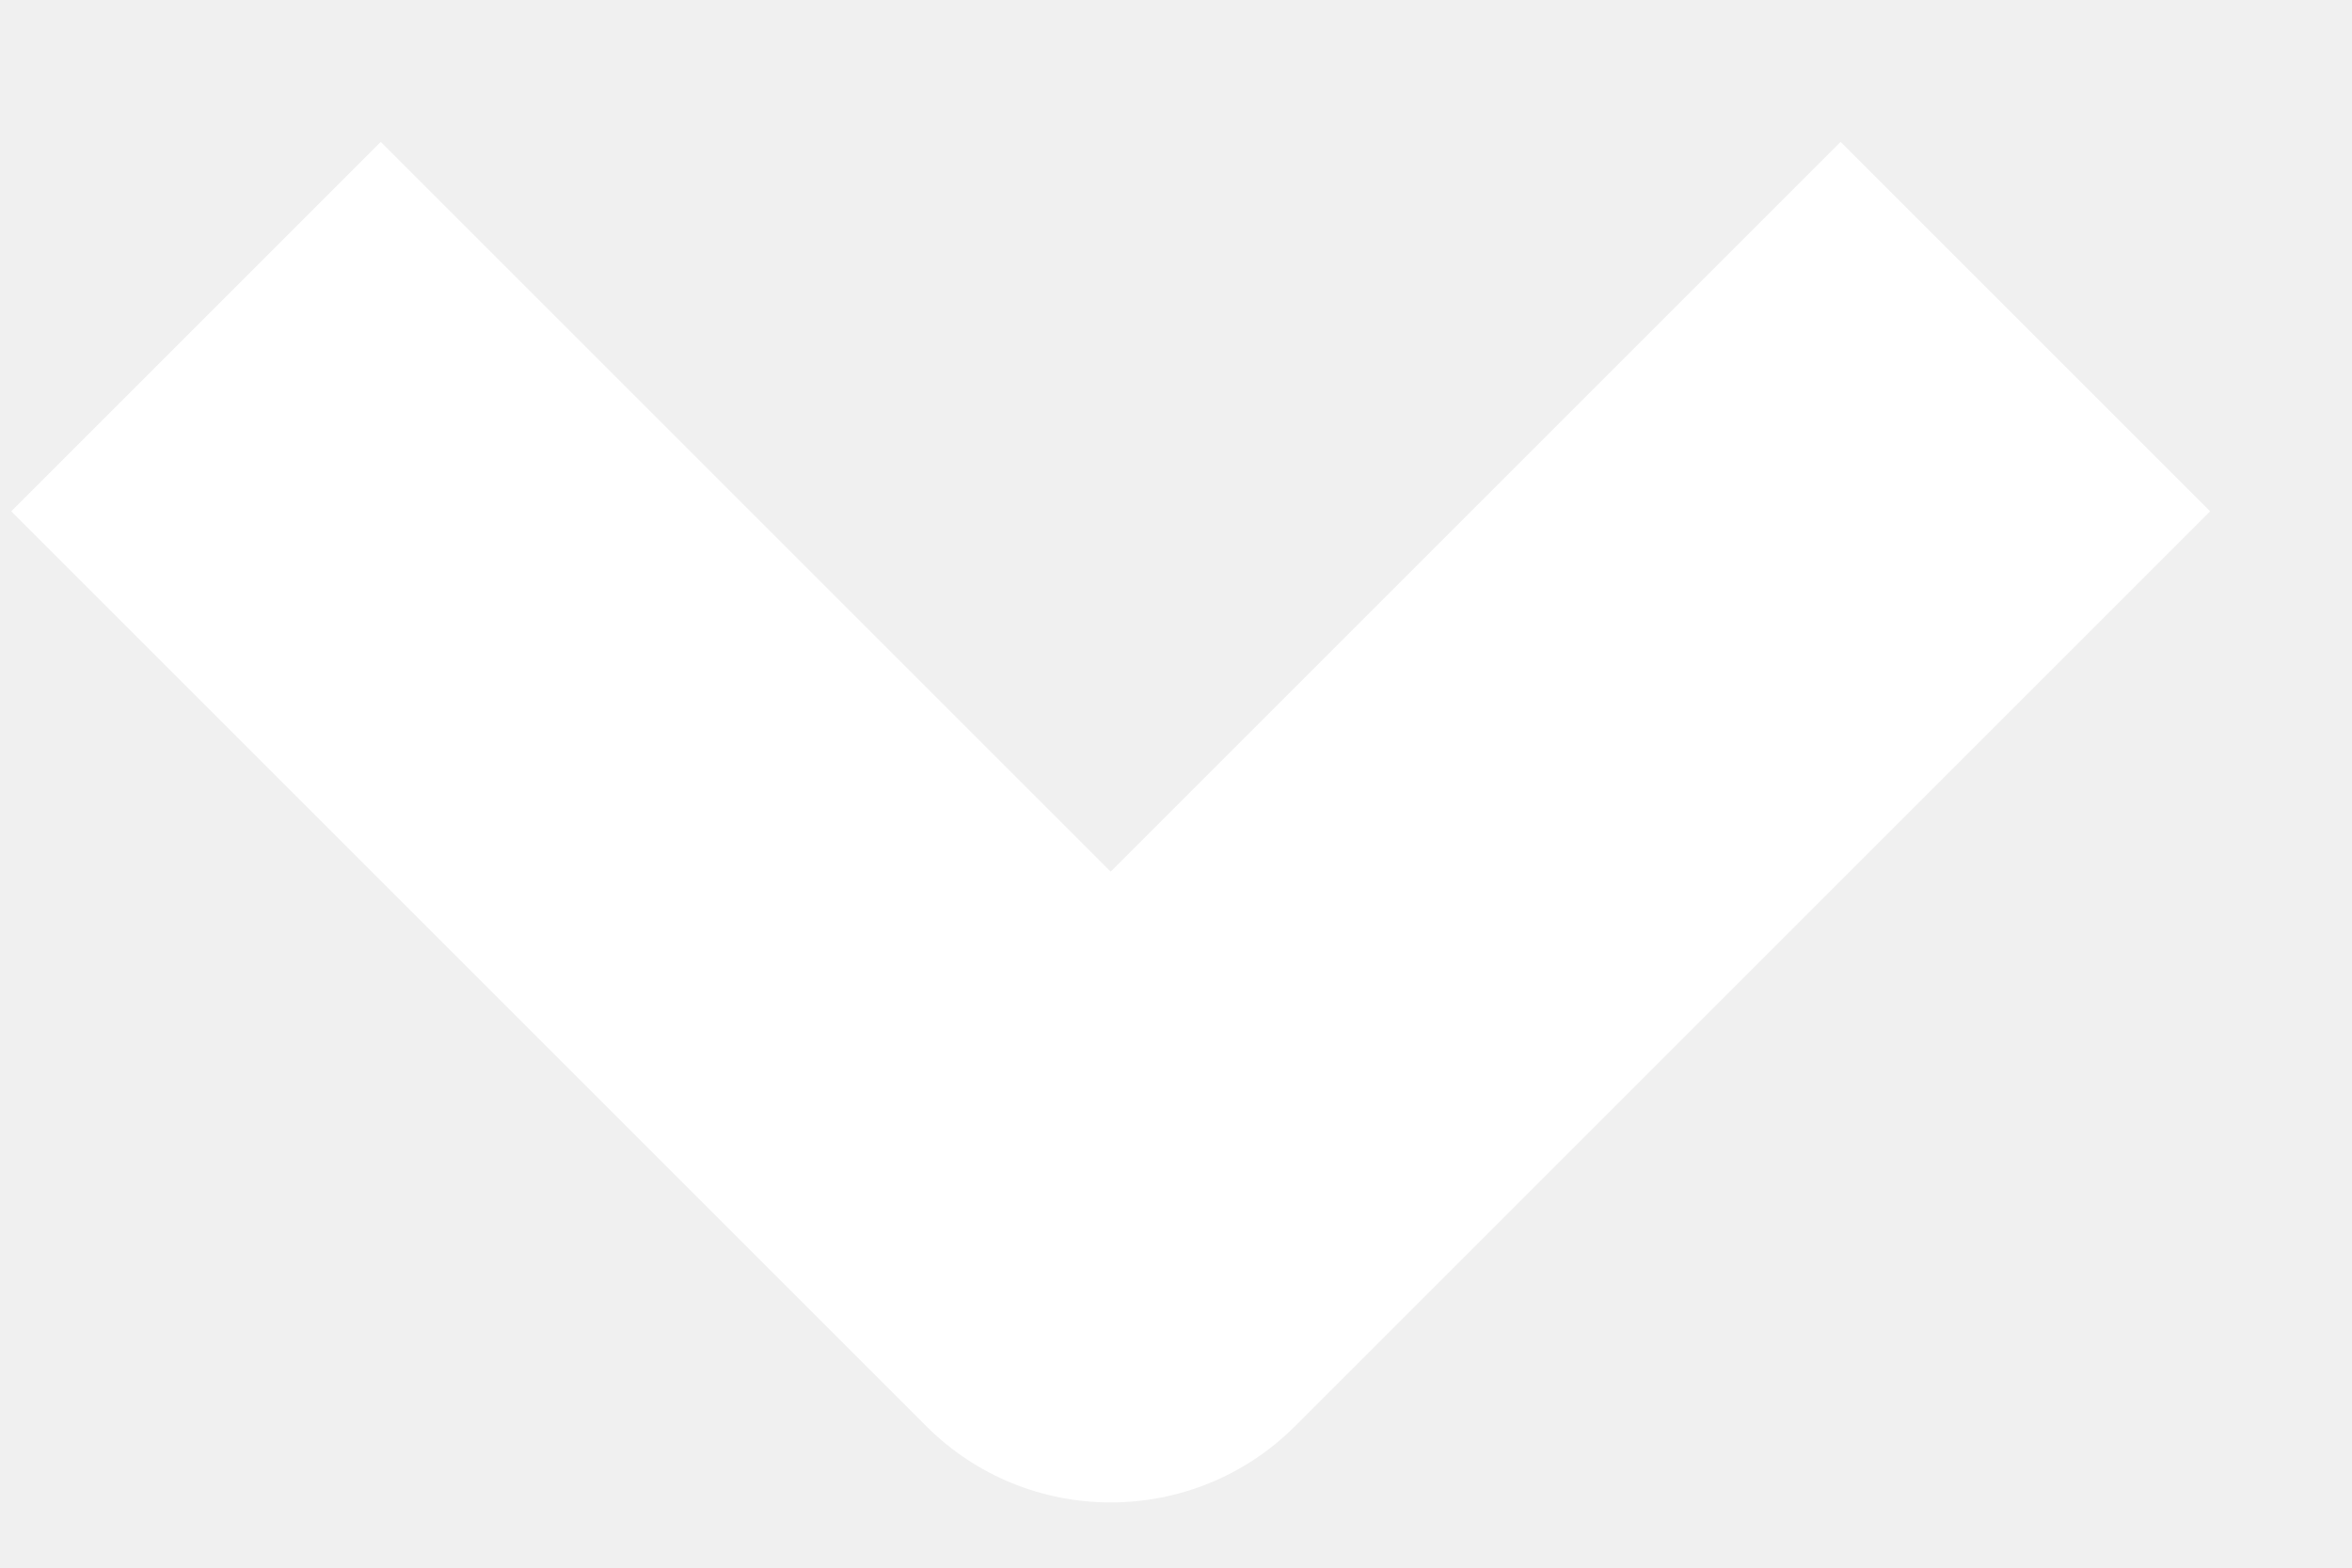
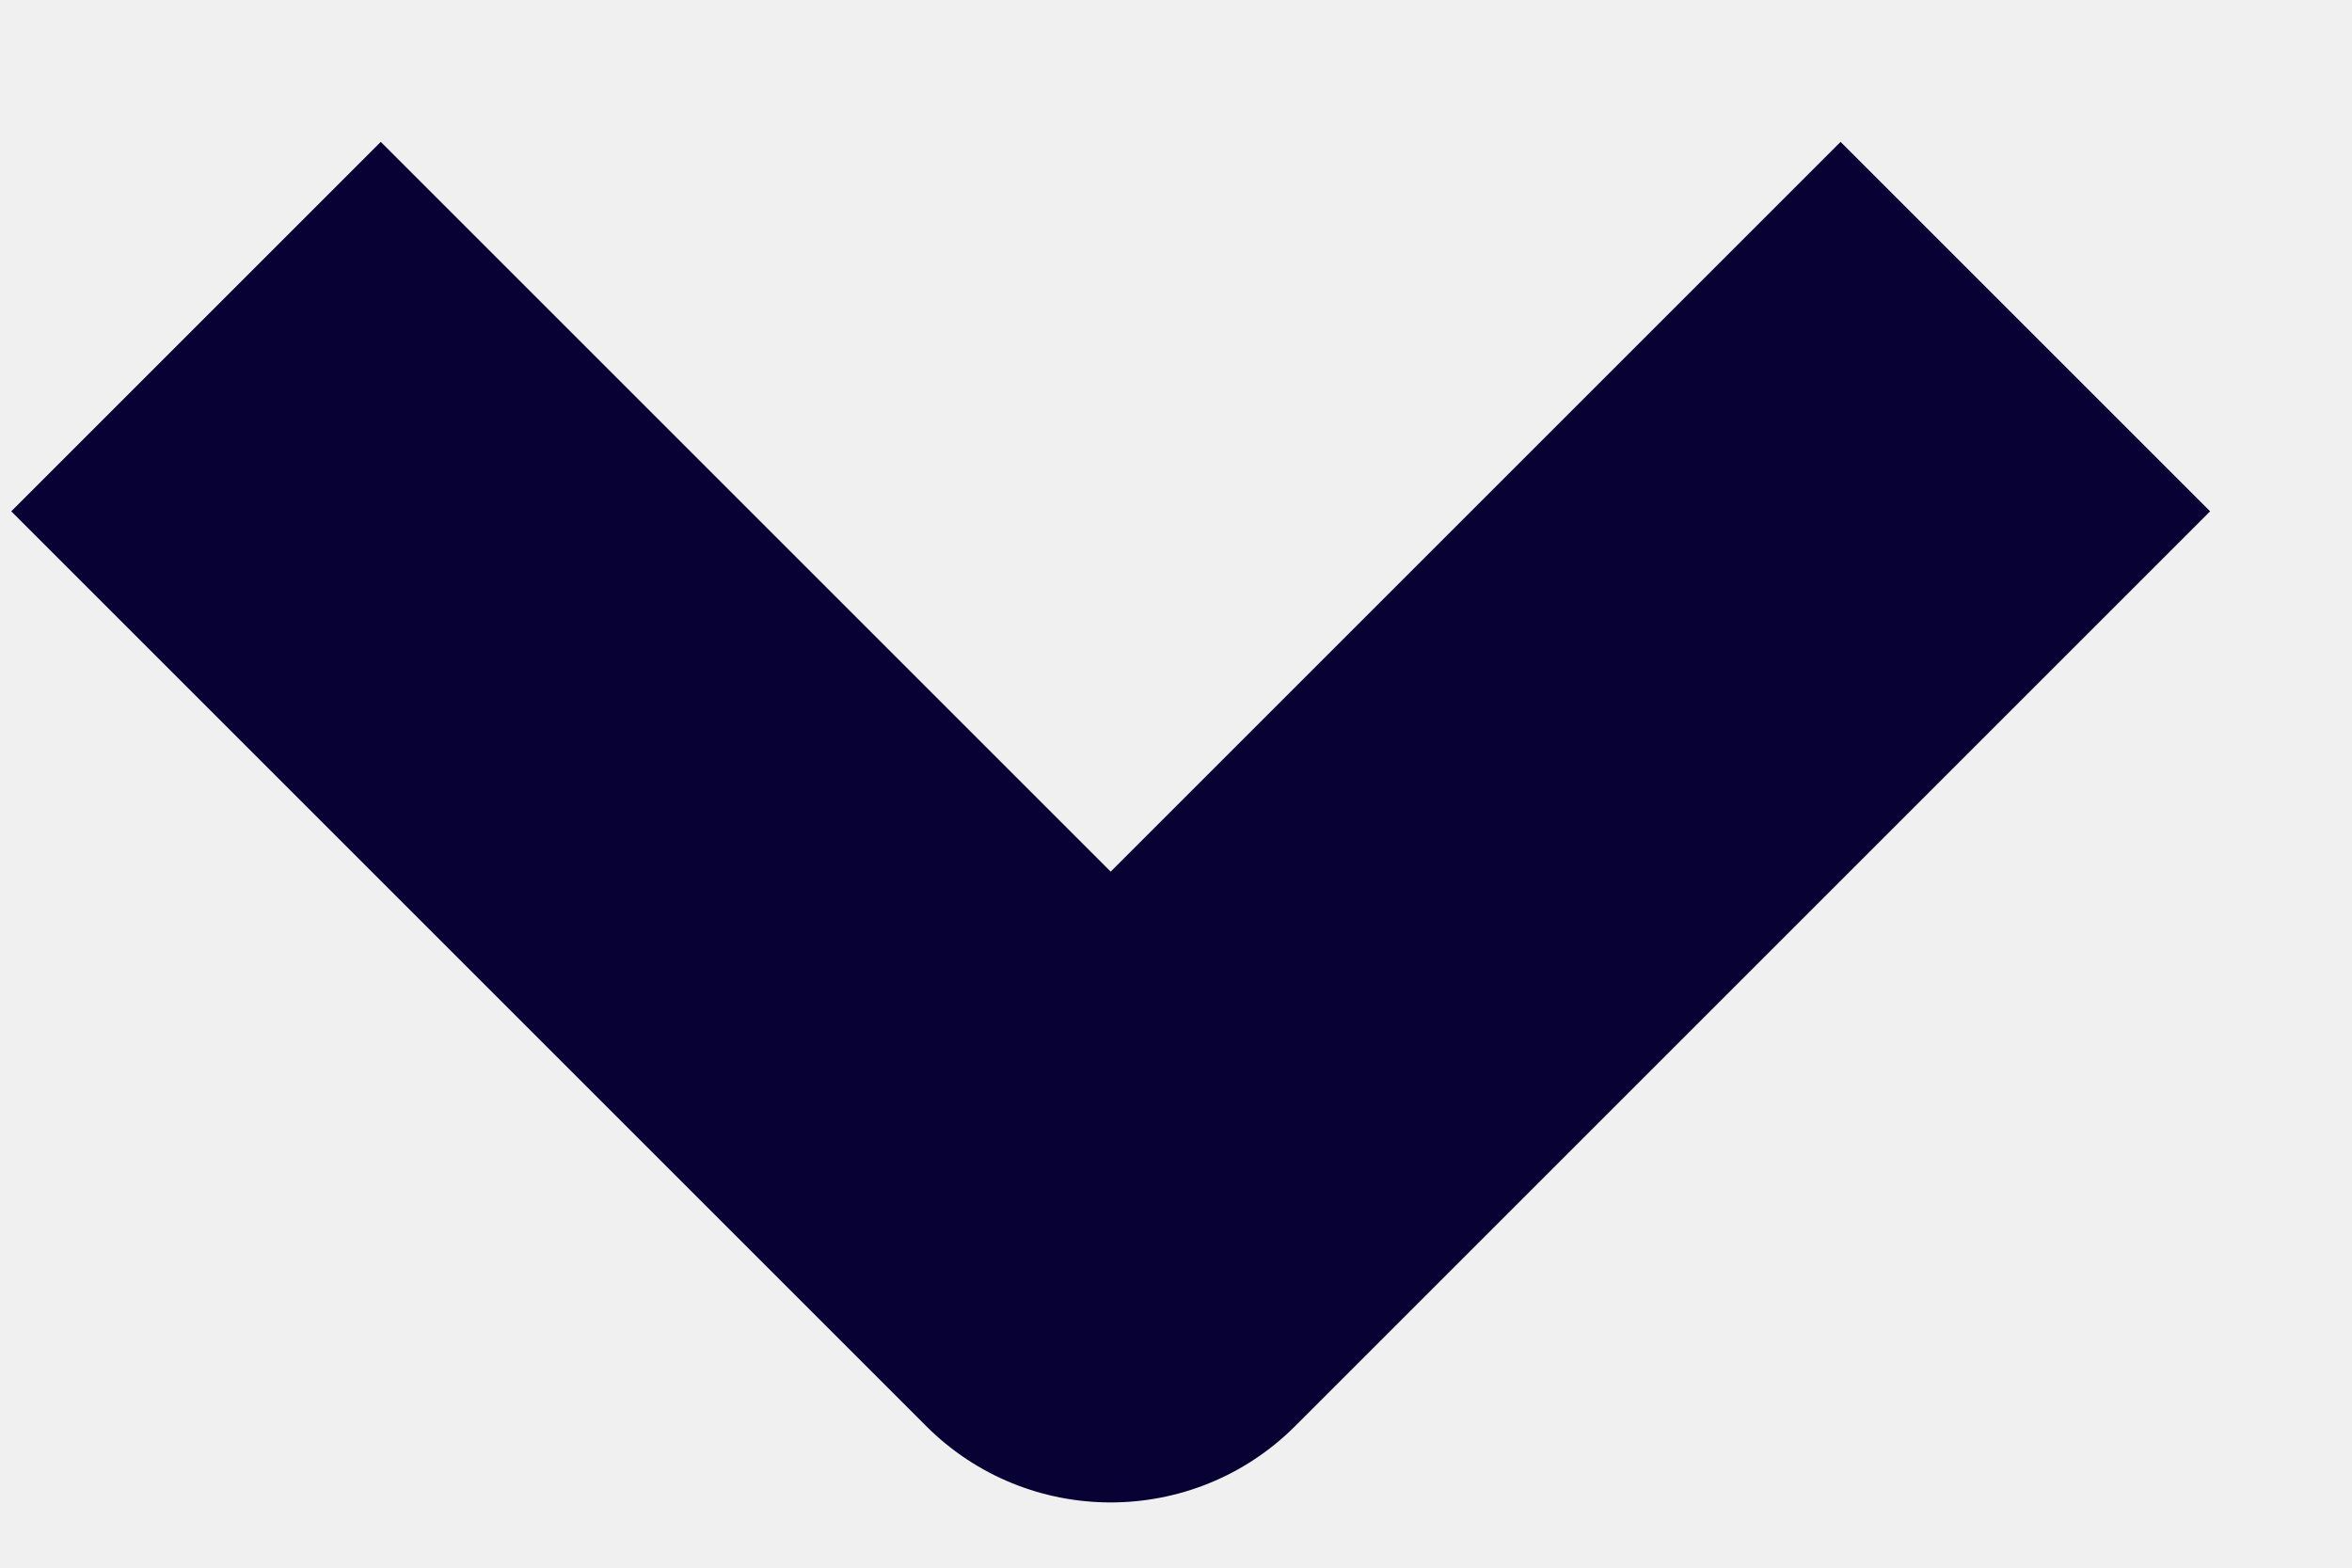
<svg xmlns="http://www.w3.org/2000/svg" width="9" height="6" viewBox="0 0 9 6" fill="none">
-   <path d="M7.043 0.543L4.25 3.336L1.457 0.543L0.043 1.957L3.543 5.457C3.933 5.848 4.567 5.848 4.957 5.457L8.457 1.957L7.043 0.543Z" fill="white" />
+   <path d="M7.043 0.543L4.25 3.336L1.457 0.543L0.043 1.957L3.543 5.457C3.933 5.848 4.567 5.848 4.957 5.457L8.457 1.957L7.043 0.543Z" fill="#080134" />
</svg>
